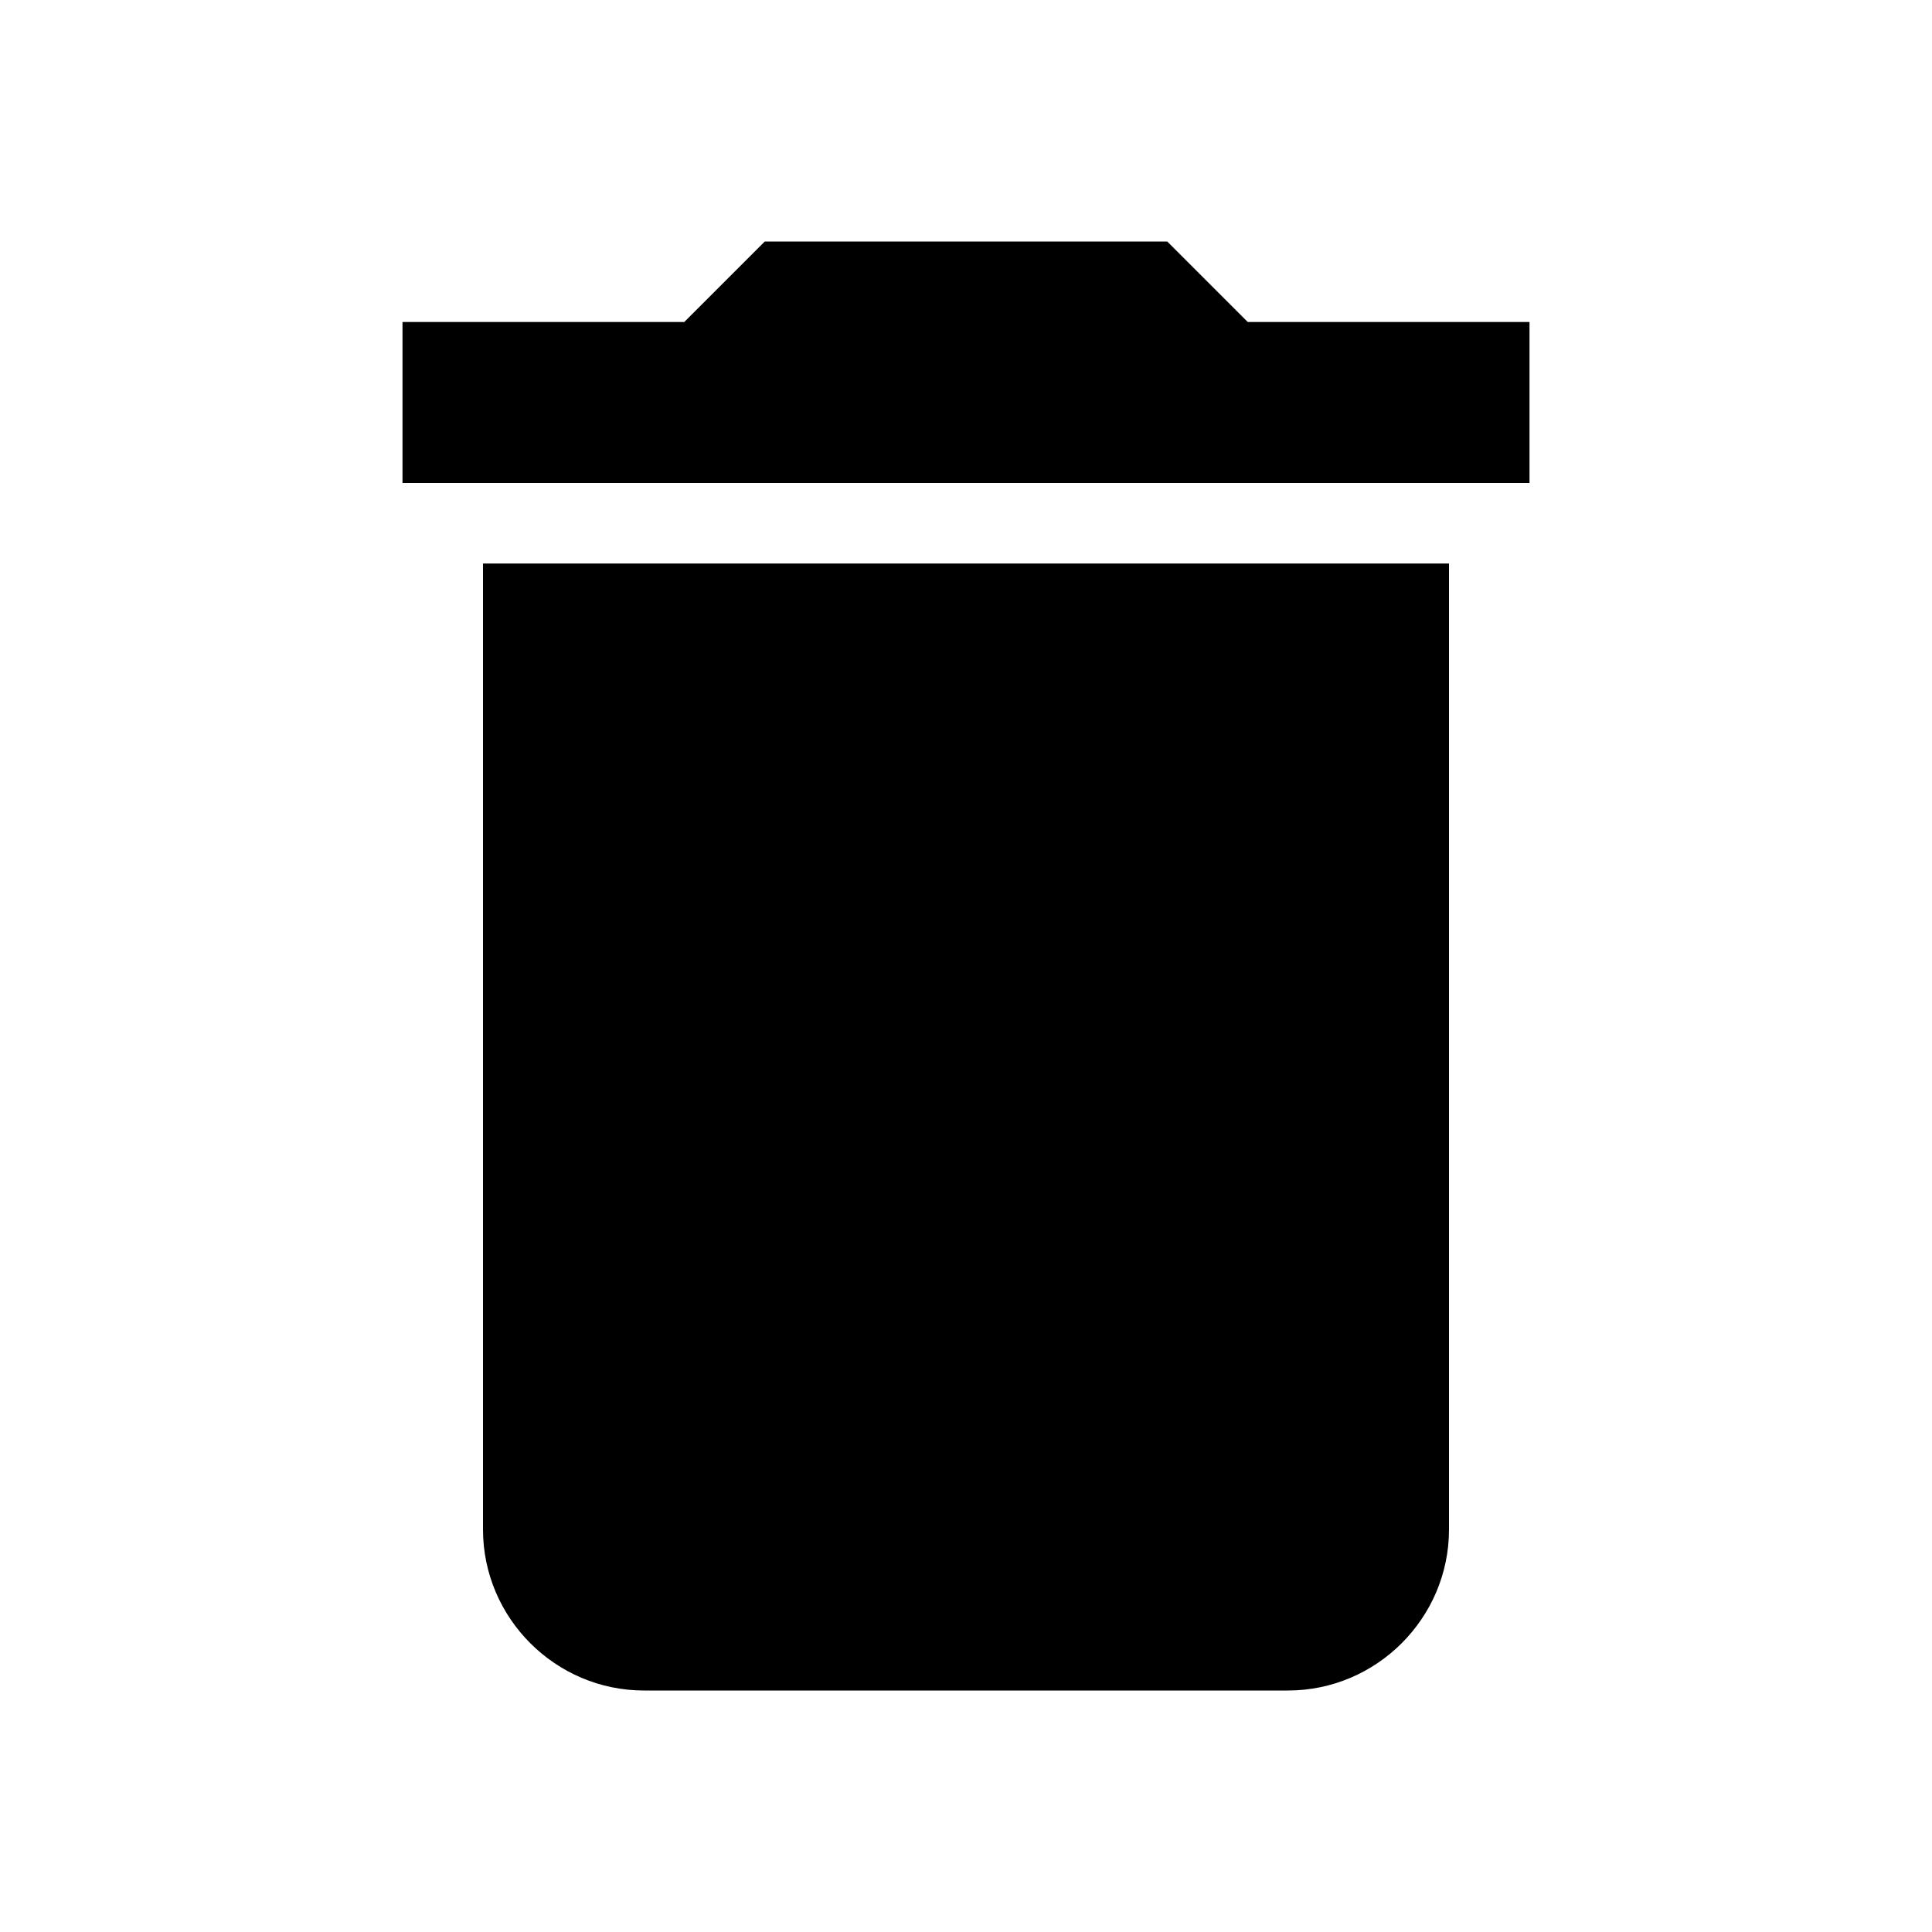
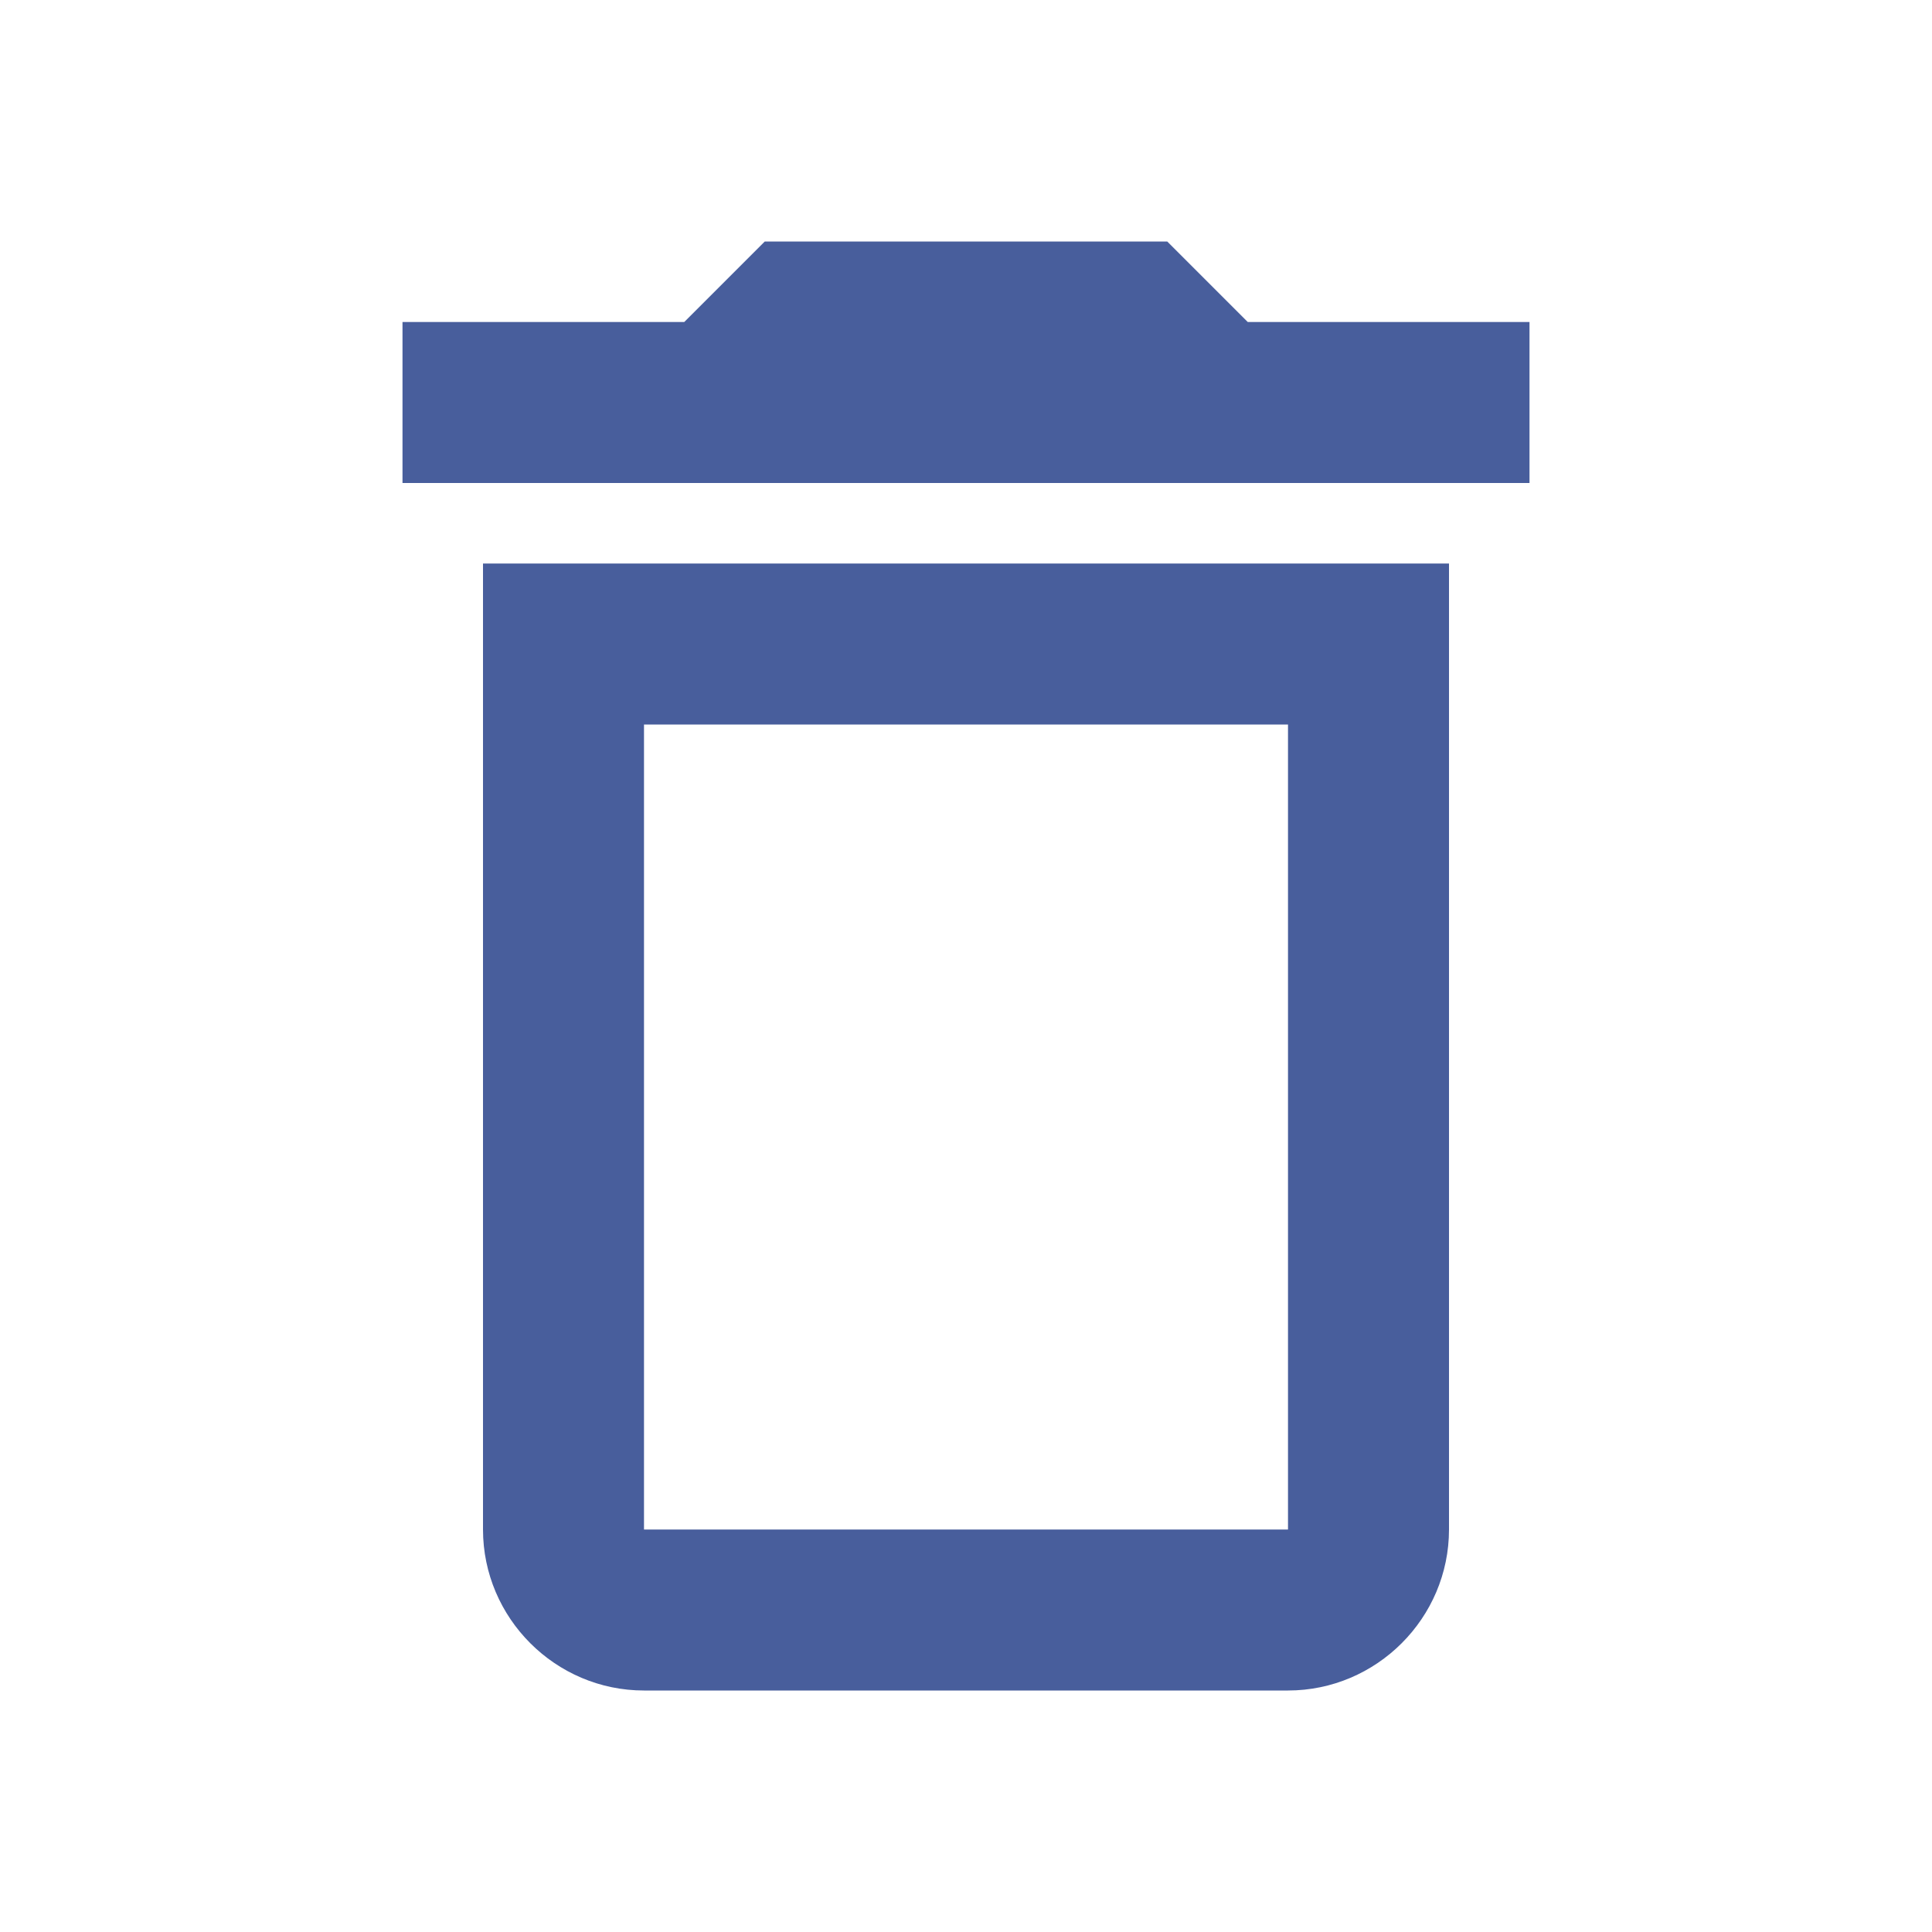
- <svg xmlns="http://www.w3.org/2000/svg" width="24" height="24" viewBox="0 0 24 24">
-   <path d="M6 19c0 1.1.9 2 2 2h8c1.1 0 2-.9 2-2V7H6v12zM19 4h-3.5l-1-1h-5l-1 1H5v2h14V4z" />
-   <path d="M0 0h24v24H0z" fill="none" />
+ <svg xmlns="http://www.w3.org/2000/svg" width="24" height="24" viewBox="0 0 24 24" fill="#001f75b7">
+   <path fill="none" d="M0 0h24v24H0V0z" />
+   <path d="M16 9v10H8V9h8m-1.5-6h-5l-1 1H5v2h14V4h-3.5l-1-1zM18 7H6v12c0 1.1.9 2 2 2h8c1.1 0 2-.9 2-2V7z" />
</svg>
